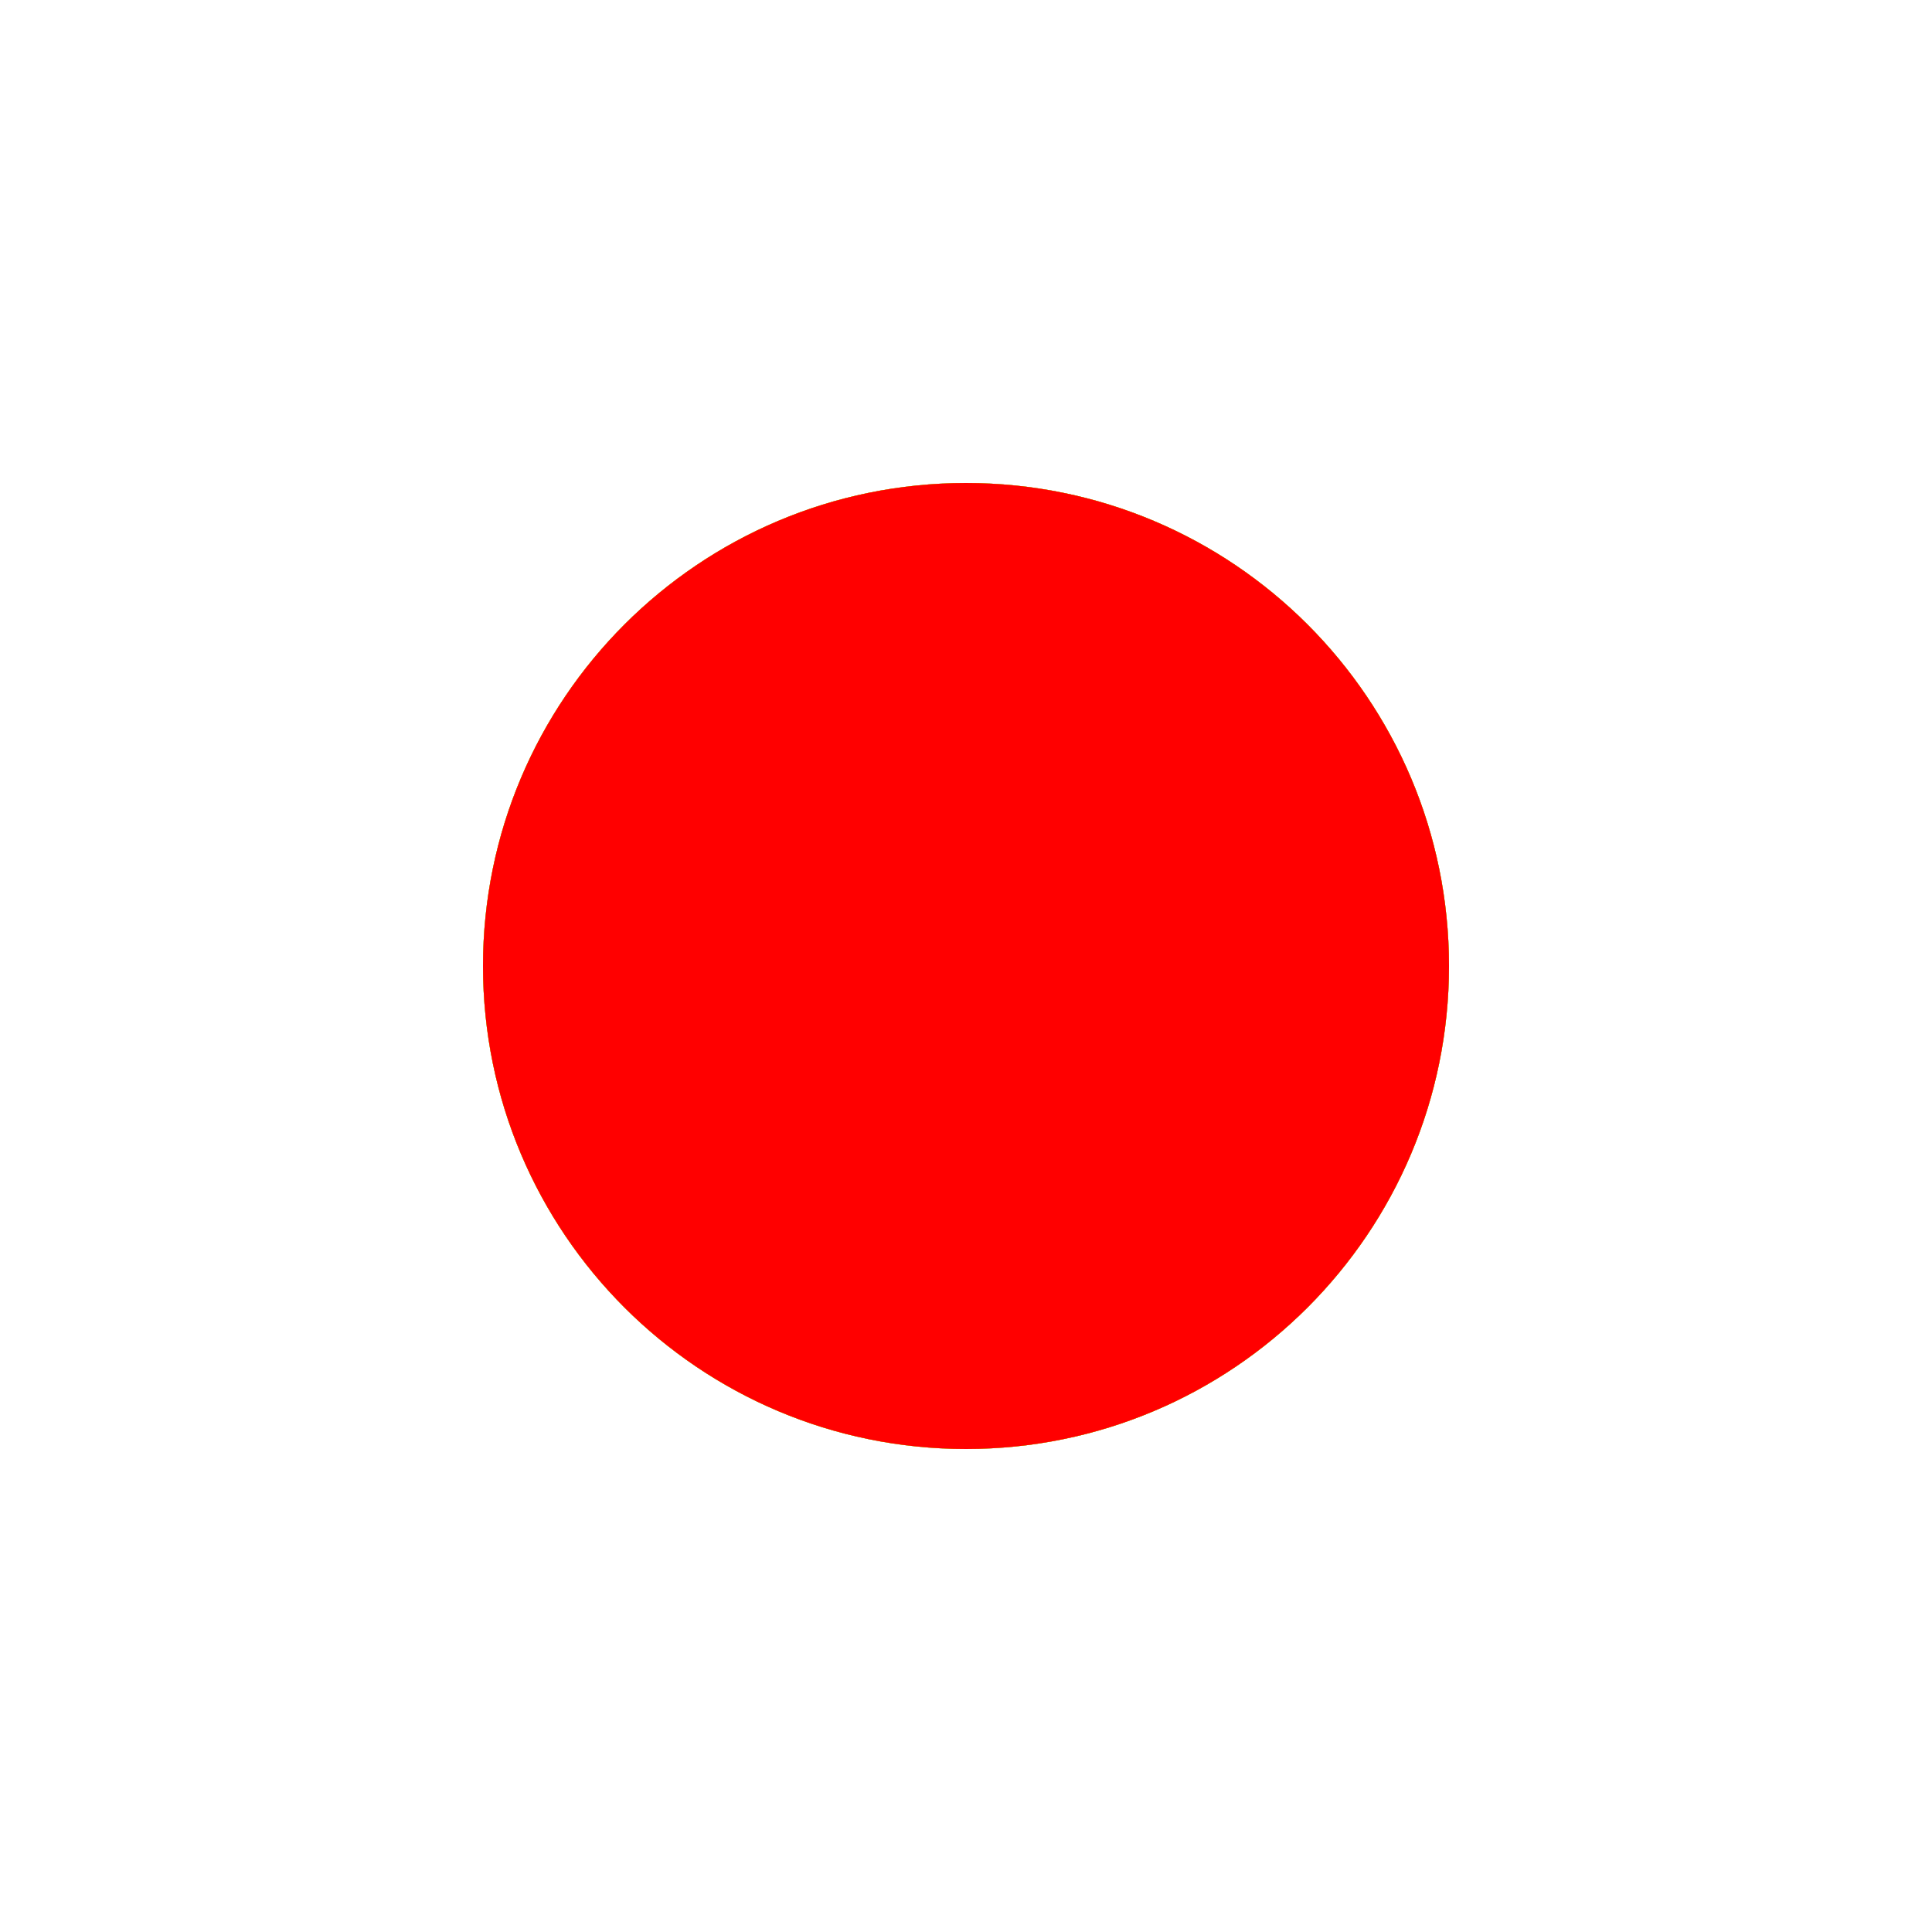
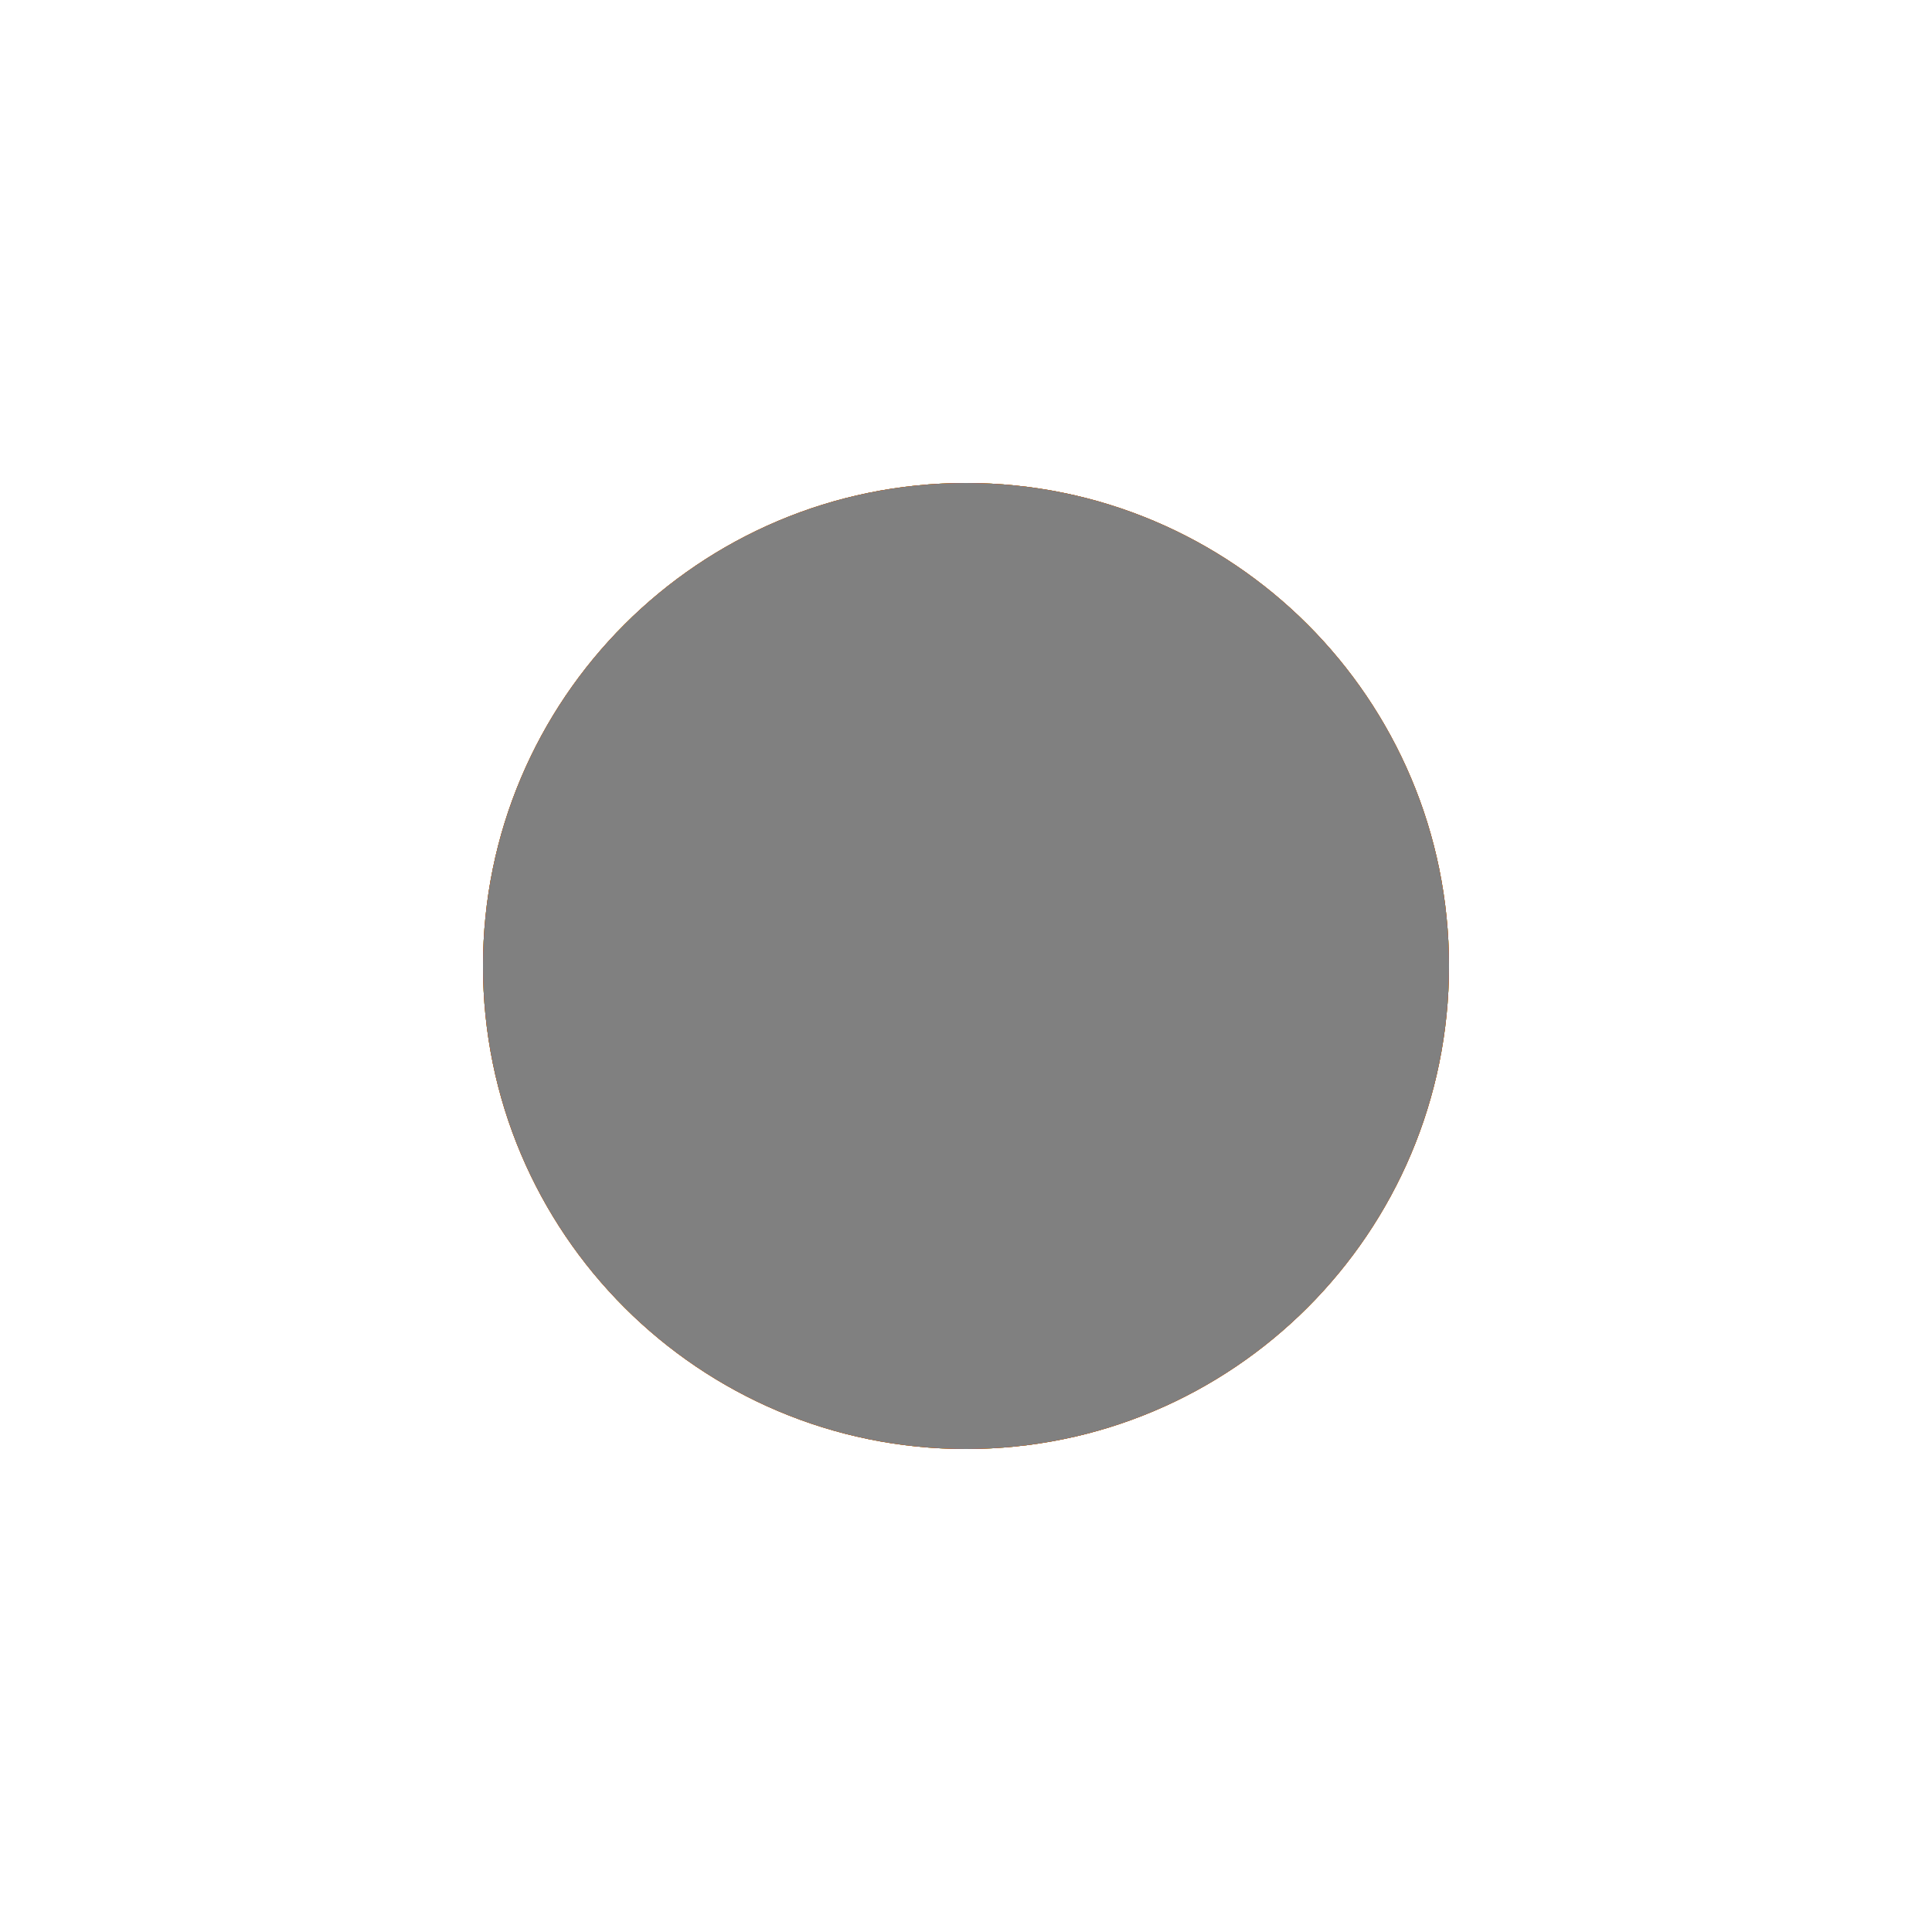
<svg xmlns="http://www.w3.org/2000/svg" width="200" height="200" version="1.1" id="svg9">
  <circle id="greenCircle" cx="100" cy="100" r="50" fill="green" />
  <circle id="yellowCircle" cx="100" cy="100" r="50" fill="yellow" fill-opacity="$Warning$" />
  <circle id="redCircle" cx="100" cy="100" r="50" fill="red" fill-opacity="$Alarm$" />
+   <circle id="greyCircle" cx="100" cy="100" r="50" fill="grey" fill-opacity="$Offline$" />
</svg>
